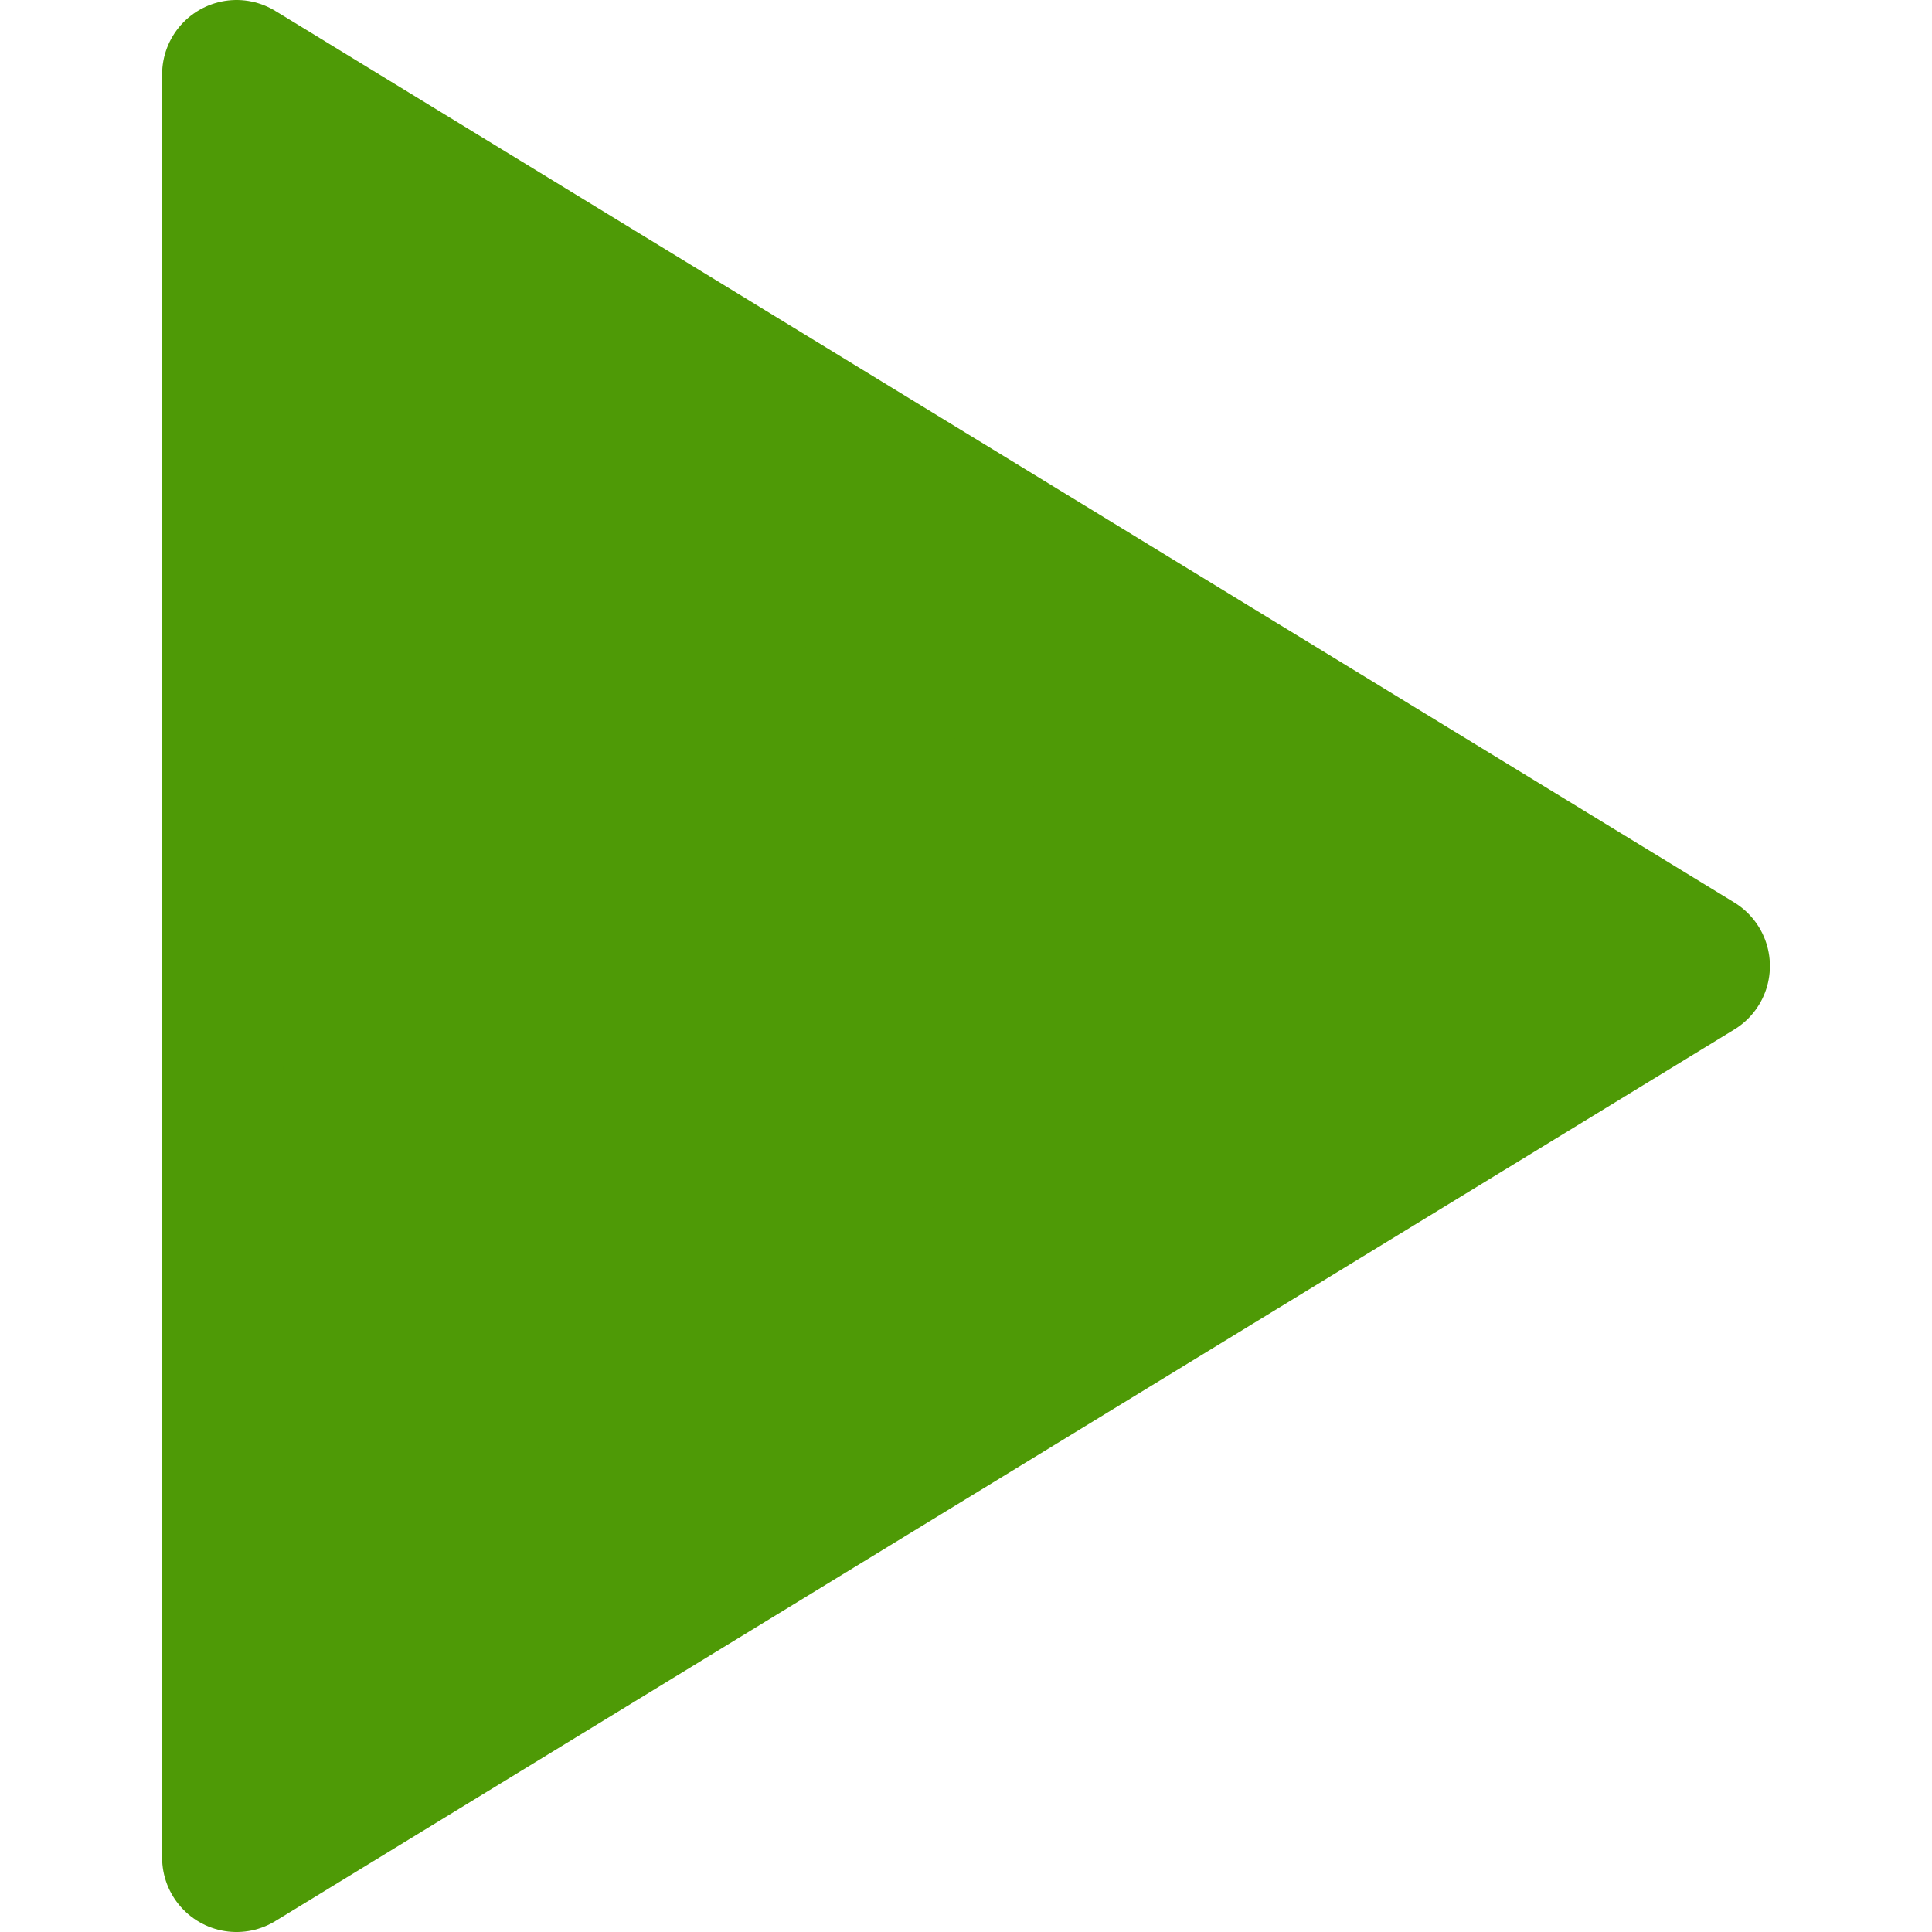
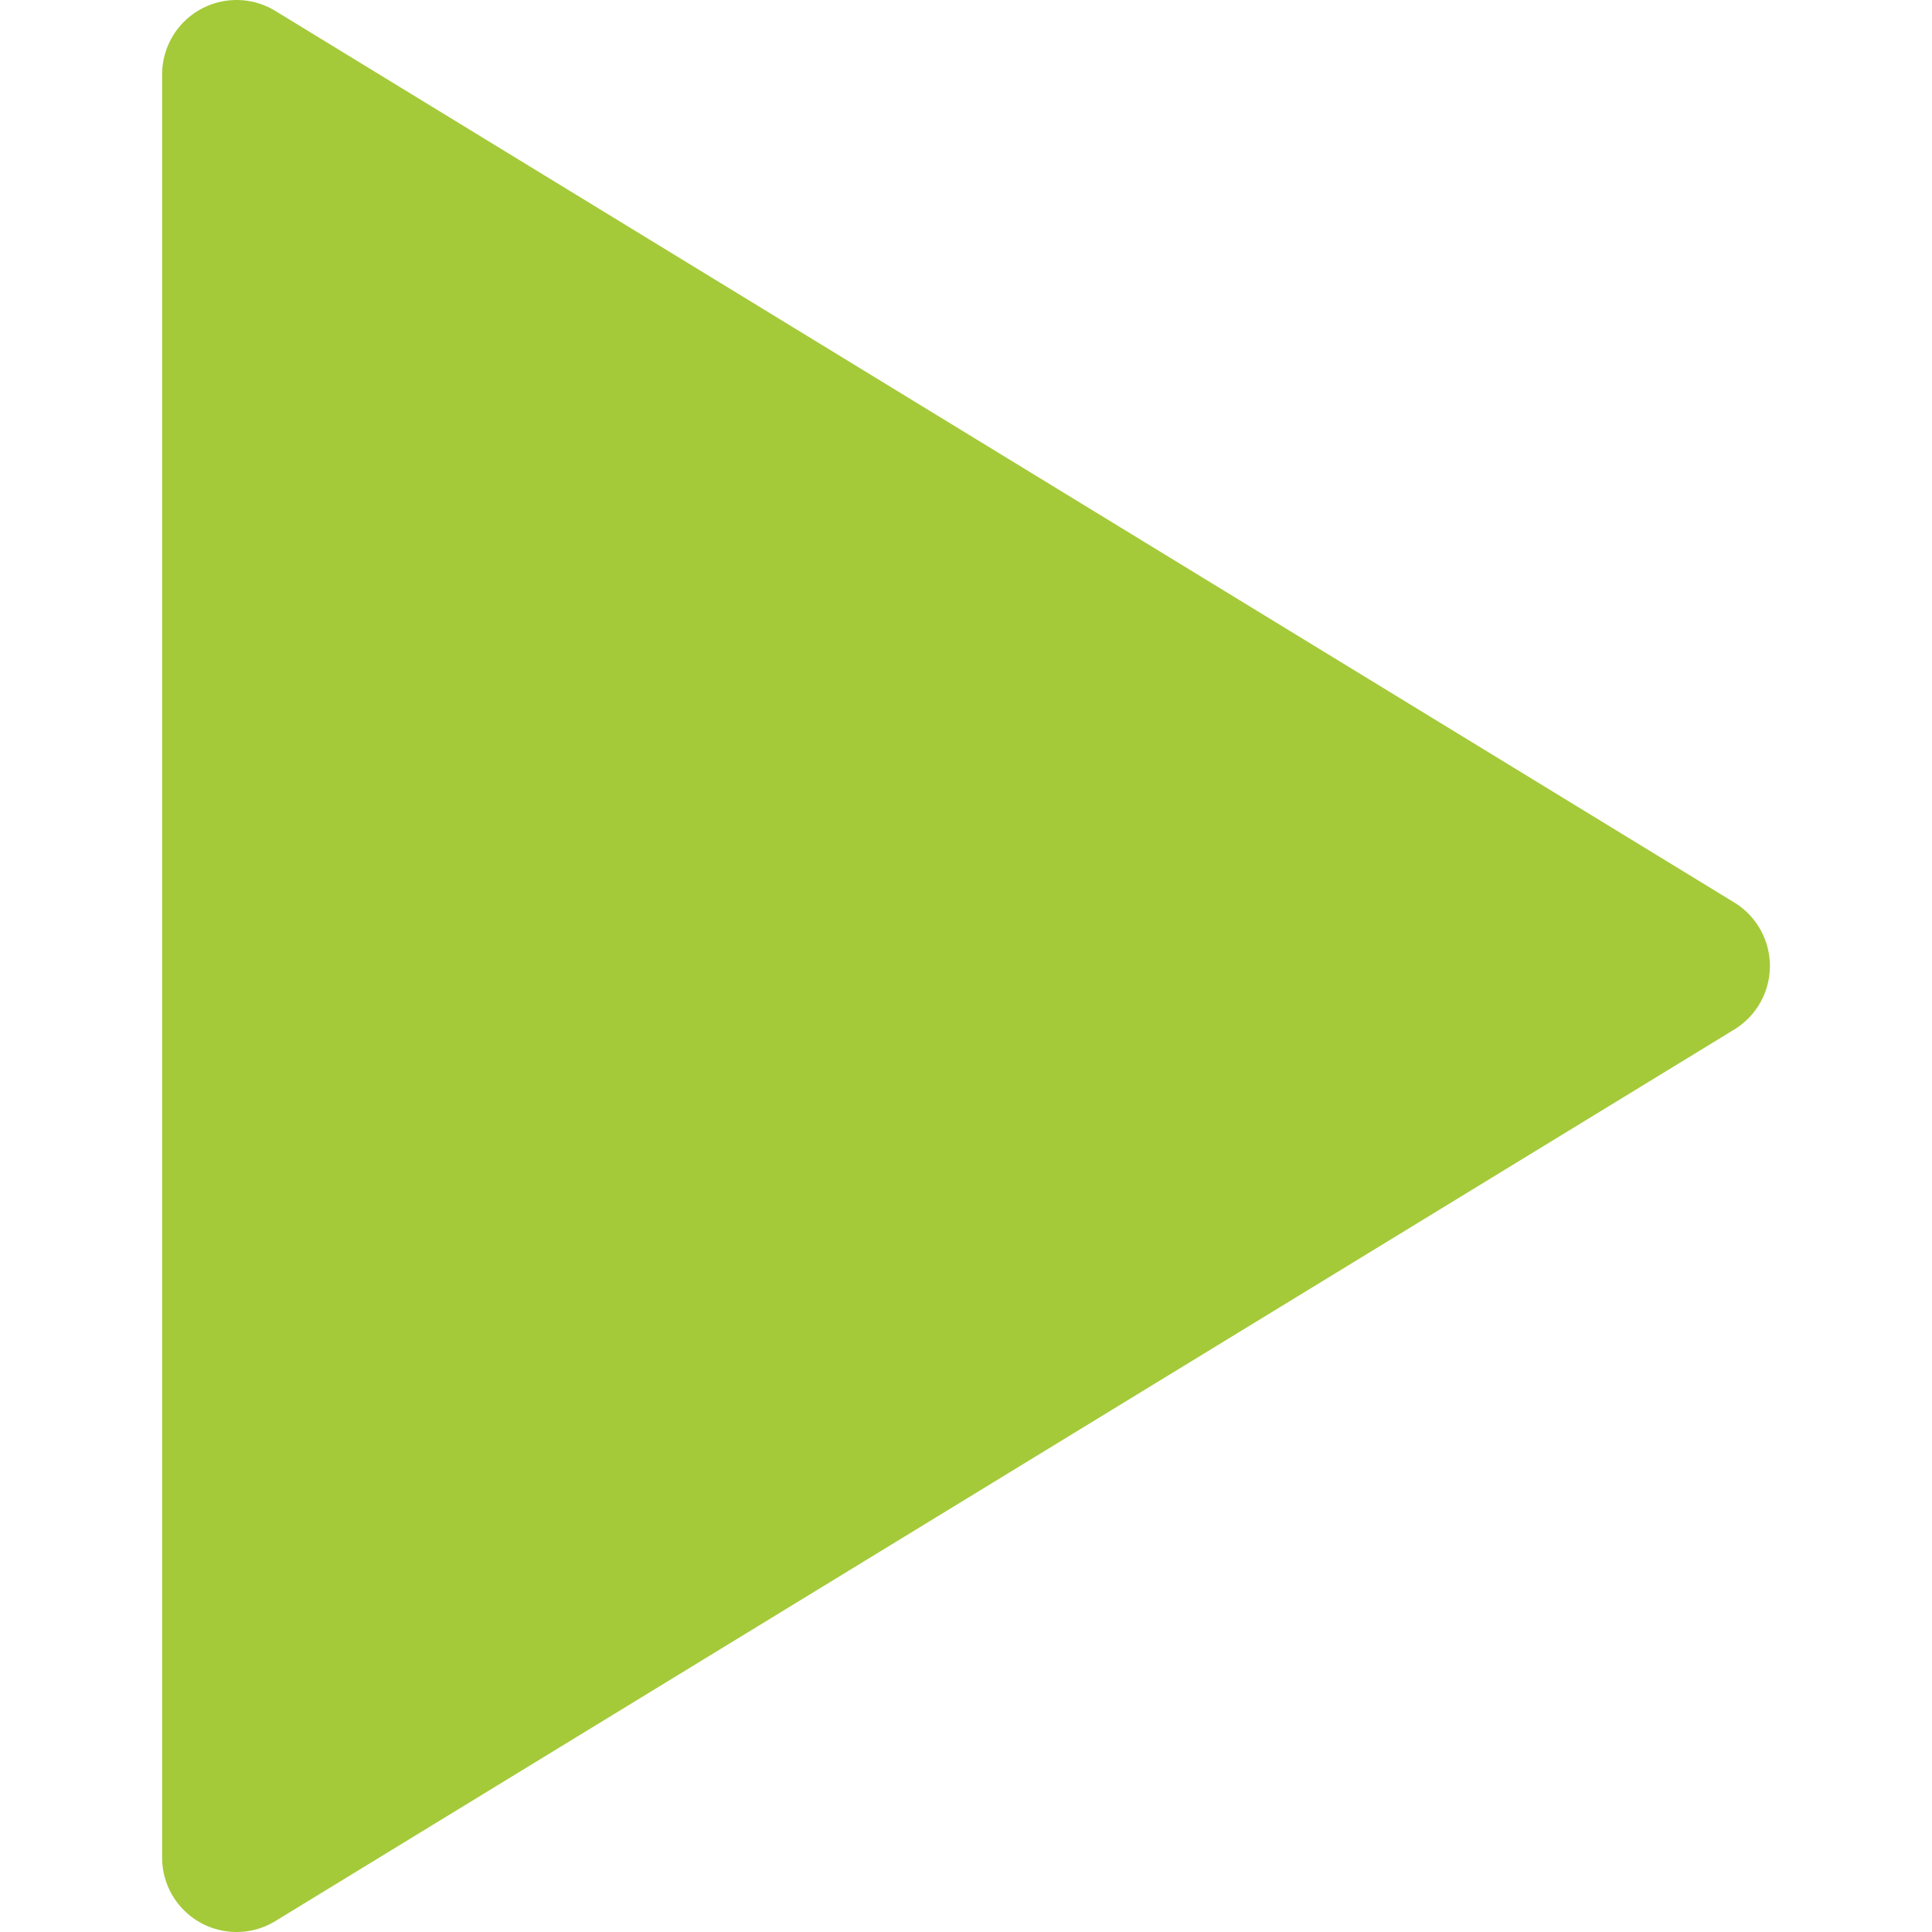
<svg xmlns="http://www.w3.org/2000/svg" style="enable-background:new 0 0 50 50;" version="1.1" viewBox="0 0 50 50" xml:space="preserve" id="svg7">
  <defs id="defs11" />
  <g id="g5" />
  <path style="fill:#4e9a06;fill-opacity:1;stroke:#cccccc;stroke-width:0.212;stroke-linecap:butt;stroke-linejoin:miter;stroke-miterlimit:4;stroke-dasharray:none;stroke-opacity:1" d="" id="path826" />
  <path style="fill:#4e9a06;fill-opacity:1;stroke:#cccccc;stroke-width:0.212;stroke-linecap:butt;stroke-linejoin:miter;stroke-miterlimit:4;stroke-dasharray:none;stroke-opacity:1" d="" id="path828" />
  <path style="fill:#4e9a06;fill-opacity:1;stroke:#cccccc;stroke-width:0.212;stroke-linecap:butt;stroke-linejoin:miter;stroke-miterlimit:4;stroke-dasharray:none;stroke-opacity:1" d="" id="path830" />
  <path style="fill:#4e9a06;fill-opacity:1;stroke:#cccccc;stroke-width:0.212;stroke-linecap:butt;stroke-linejoin:miter;stroke-miterlimit:4;stroke-dasharray:none;stroke-opacity:1" d="" id="path832" />
  <path style="fill:#4e9a06;fill-opacity:1;stroke:#4e9a06;stroke-width:0.212;stroke-linecap:butt;stroke-linejoin:miter;stroke-miterlimit:4;stroke-dasharray:none;stroke-opacity:1" d="" id="path834" />
-   <g id="g841" transform="matrix(0.9629497,0,0,0.9629497,0.9263,0.9262575)">
-     <g style="fill:#4e9a06;fill-opacity:1;stroke:#4e9a06;stroke-width:3.97;stroke-linecap:round;stroke-linejoin:round;stroke-miterlimit:4;stroke-dasharray:none;stroke-opacity:1" transform="matrix(1.007529,0,0,1.007529,-1.658152,-0.188215)" id="Layer_1">
-       <path style="fill:#4e9a06;fill-opacity:1;stroke:#4e9a06;stroke-width:3.97;stroke-linecap:round;stroke-linejoin:round;stroke-miterlimit:4;stroke-dasharray:none;stroke-opacity:1" id="path2" d="M 7,1.217 V 48.783 L 45.918,25 Z M 9,4.783 42.082,25 9,45.217 Z" />
+   <g id="g841" transform="matrix(0.9629497,0,0,0.9629497,0.9263,0.9262575)" style="fill:#a4ca39;stroke:#a4ca39">
+     <g style="fill:#a4ca39;fill-opacity:1;stroke:#a4ca39;stroke-width:3.97;stroke-linecap:round;stroke-linejoin:round;stroke-miterlimit:4;stroke-dasharray:none;stroke-opacity:1" transform="matrix(1.007529,0,0,1.007529,-1.658152,-0.188215)" id="Layer_1">
+       <path style="fill:#a4ca39;fill-opacity:1;stroke:#a4ca39;stroke-width:3.97;stroke-linecap:round;stroke-linejoin:round;stroke-miterlimit:4;stroke-dasharray:none;stroke-opacity:1" id="path2" d="M 7,1.217 V 48.783 L 45.918,25 Z M 9,4.783 42.082,25 9,45.217 Z" />
    </g>
-     <path id="path836" d="M 8.644,24.914 V 6.692 l 1.642,1.022 c 0.903,0.562 7.626,4.677 14.939,9.143 11.52,7.035 13.247,8.154 12.924,8.377 -0.913,0.626 -29.261,17.902 -29.376,17.902 -0.071,0 -0.129,-8.2 -0.129,-18.222 z" style="fill:#4e9a06;fill-opacity:1;stroke:#4e9a06;stroke-width:4;stroke-linecap:butt;stroke-linejoin:miter;stroke-miterlimit:4;stroke-dasharray:none;stroke-opacity:1" />
+     <path id="path836" d="M 8.644,24.914 V 6.692 l 1.642,1.022 c 0.903,0.562 7.626,4.677 14.939,9.143 11.52,7.035 13.247,8.154 12.924,8.377 -0.913,0.626 -29.261,17.902 -29.376,17.902 -0.071,0 -0.129,-8.2 -0.129,-18.222 z" style="fill:#a4ca39;fill-opacity:1;stroke:#a4ca39;stroke-width:4;stroke-linecap:butt;stroke-linejoin:miter;stroke-miterlimit:4;stroke-dasharray:none;stroke-opacity:1" />
  </g>
</svg>
